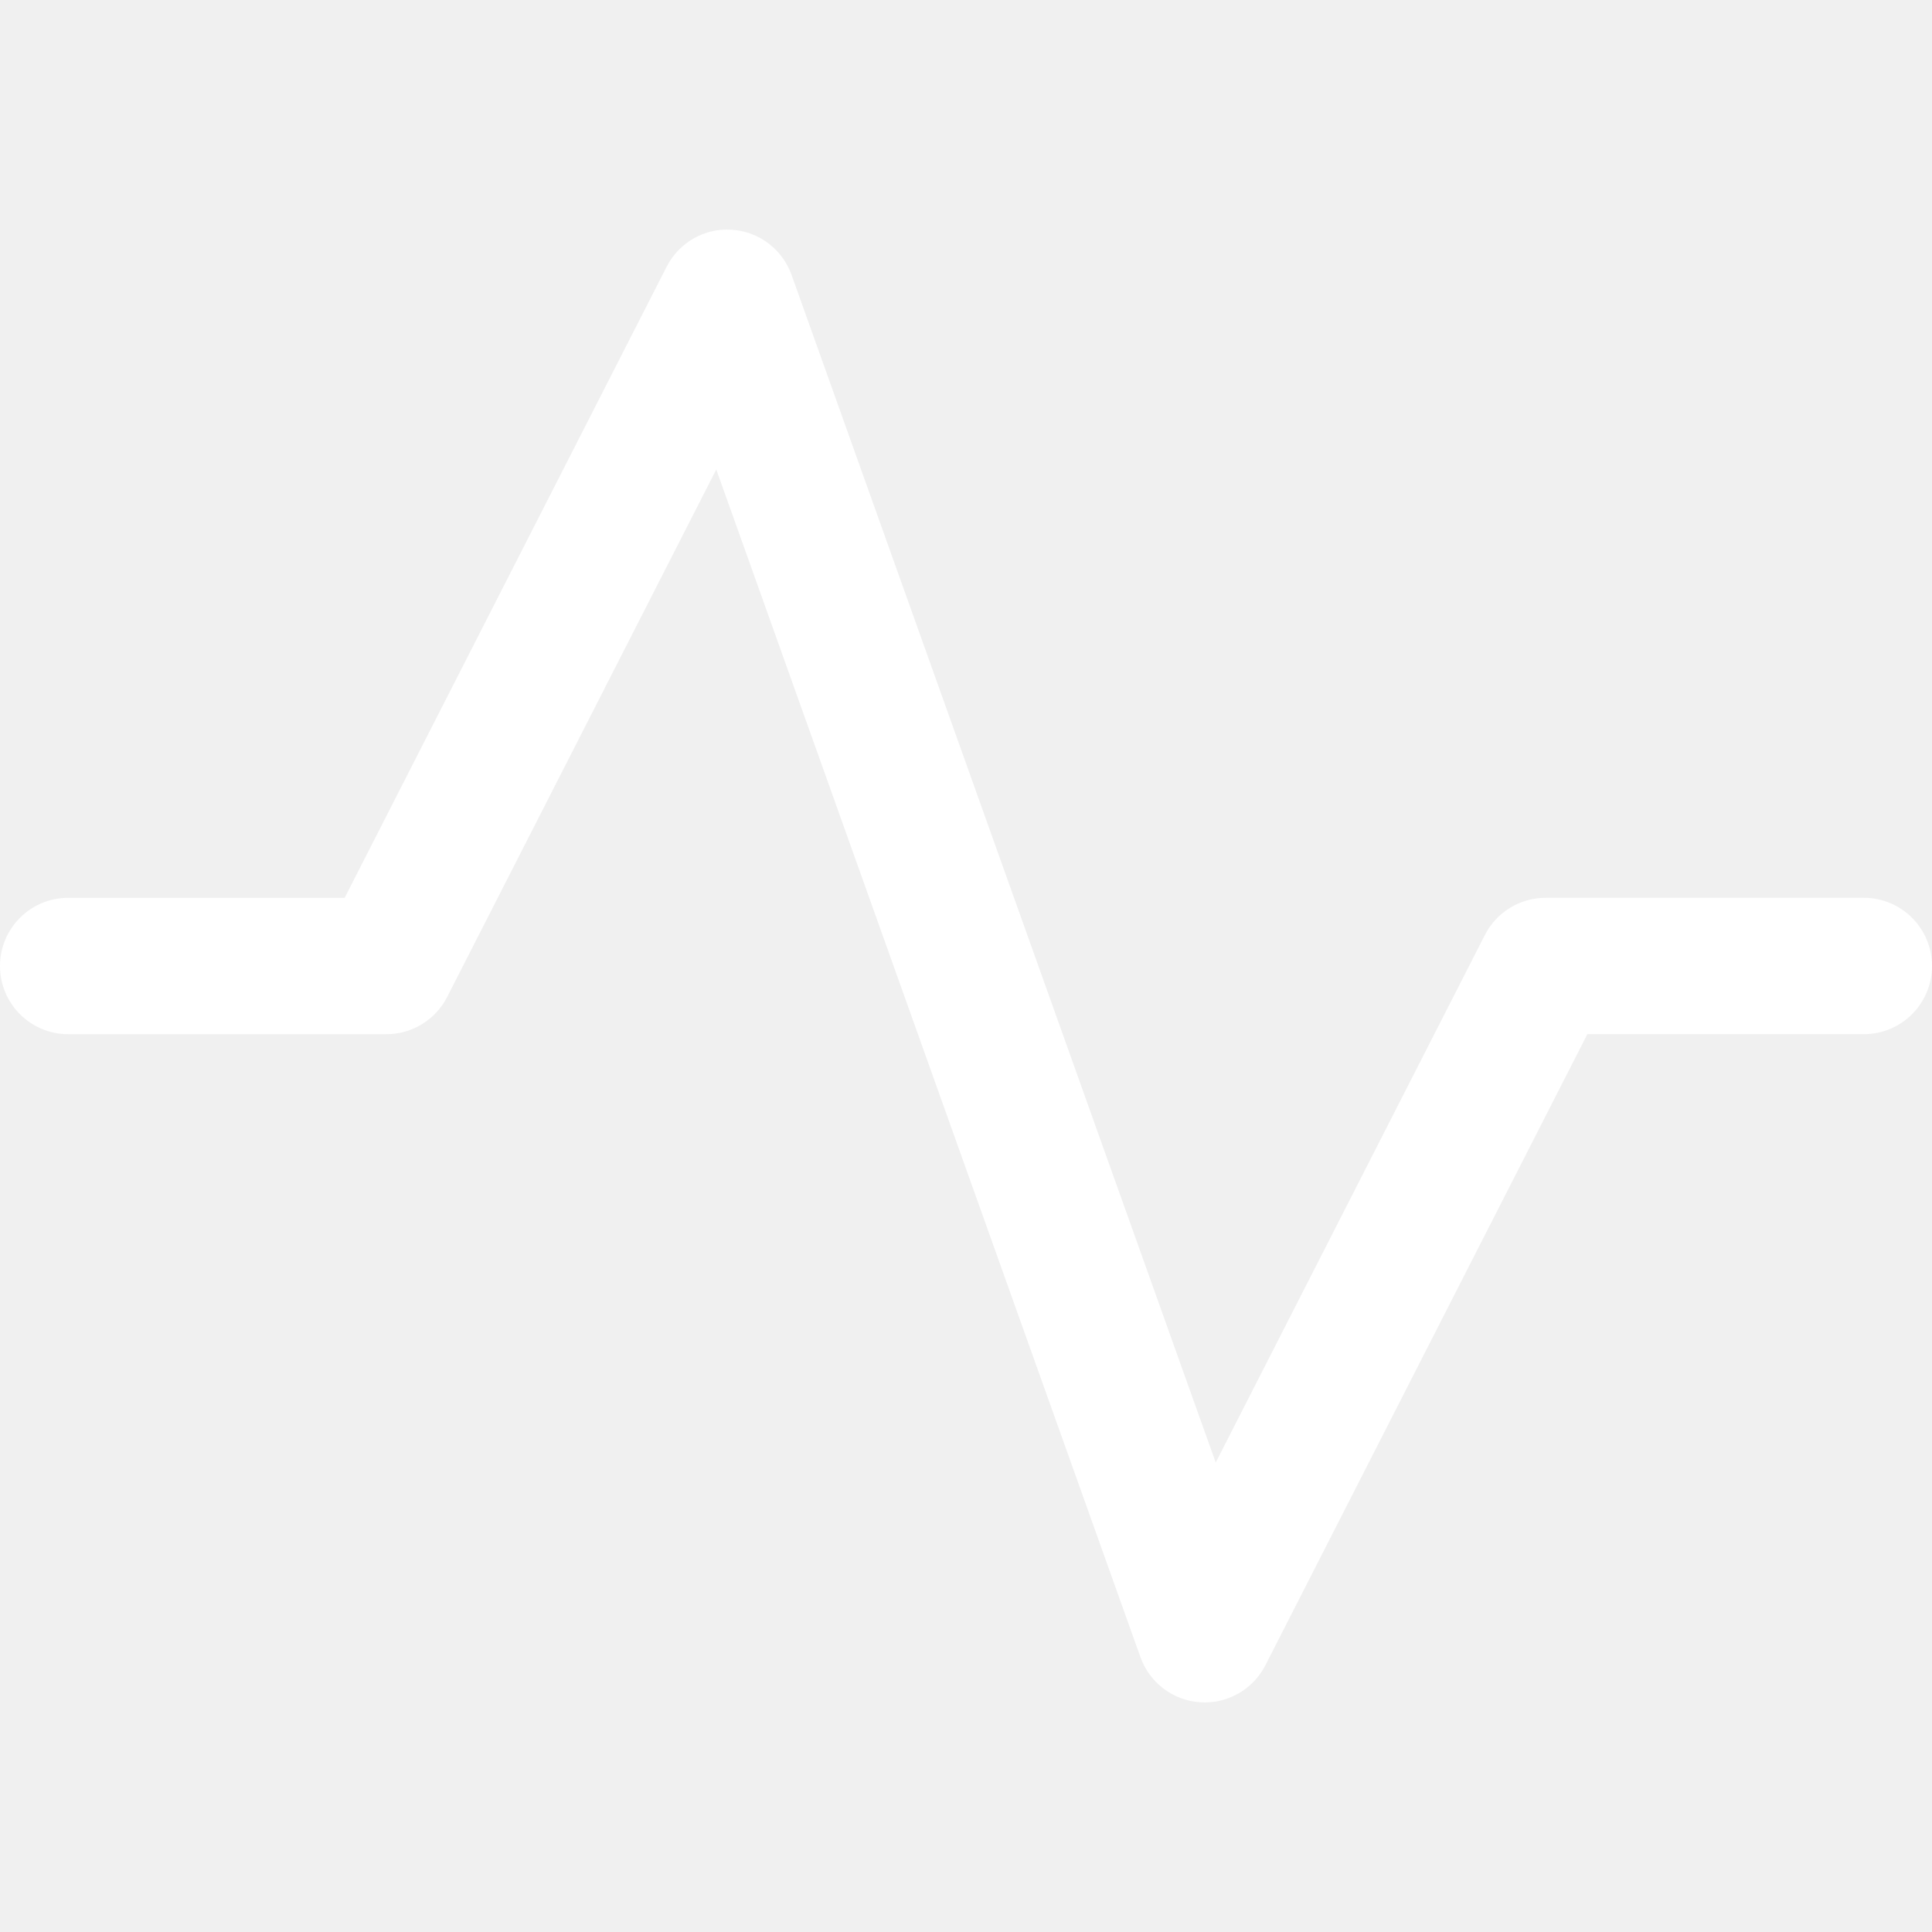
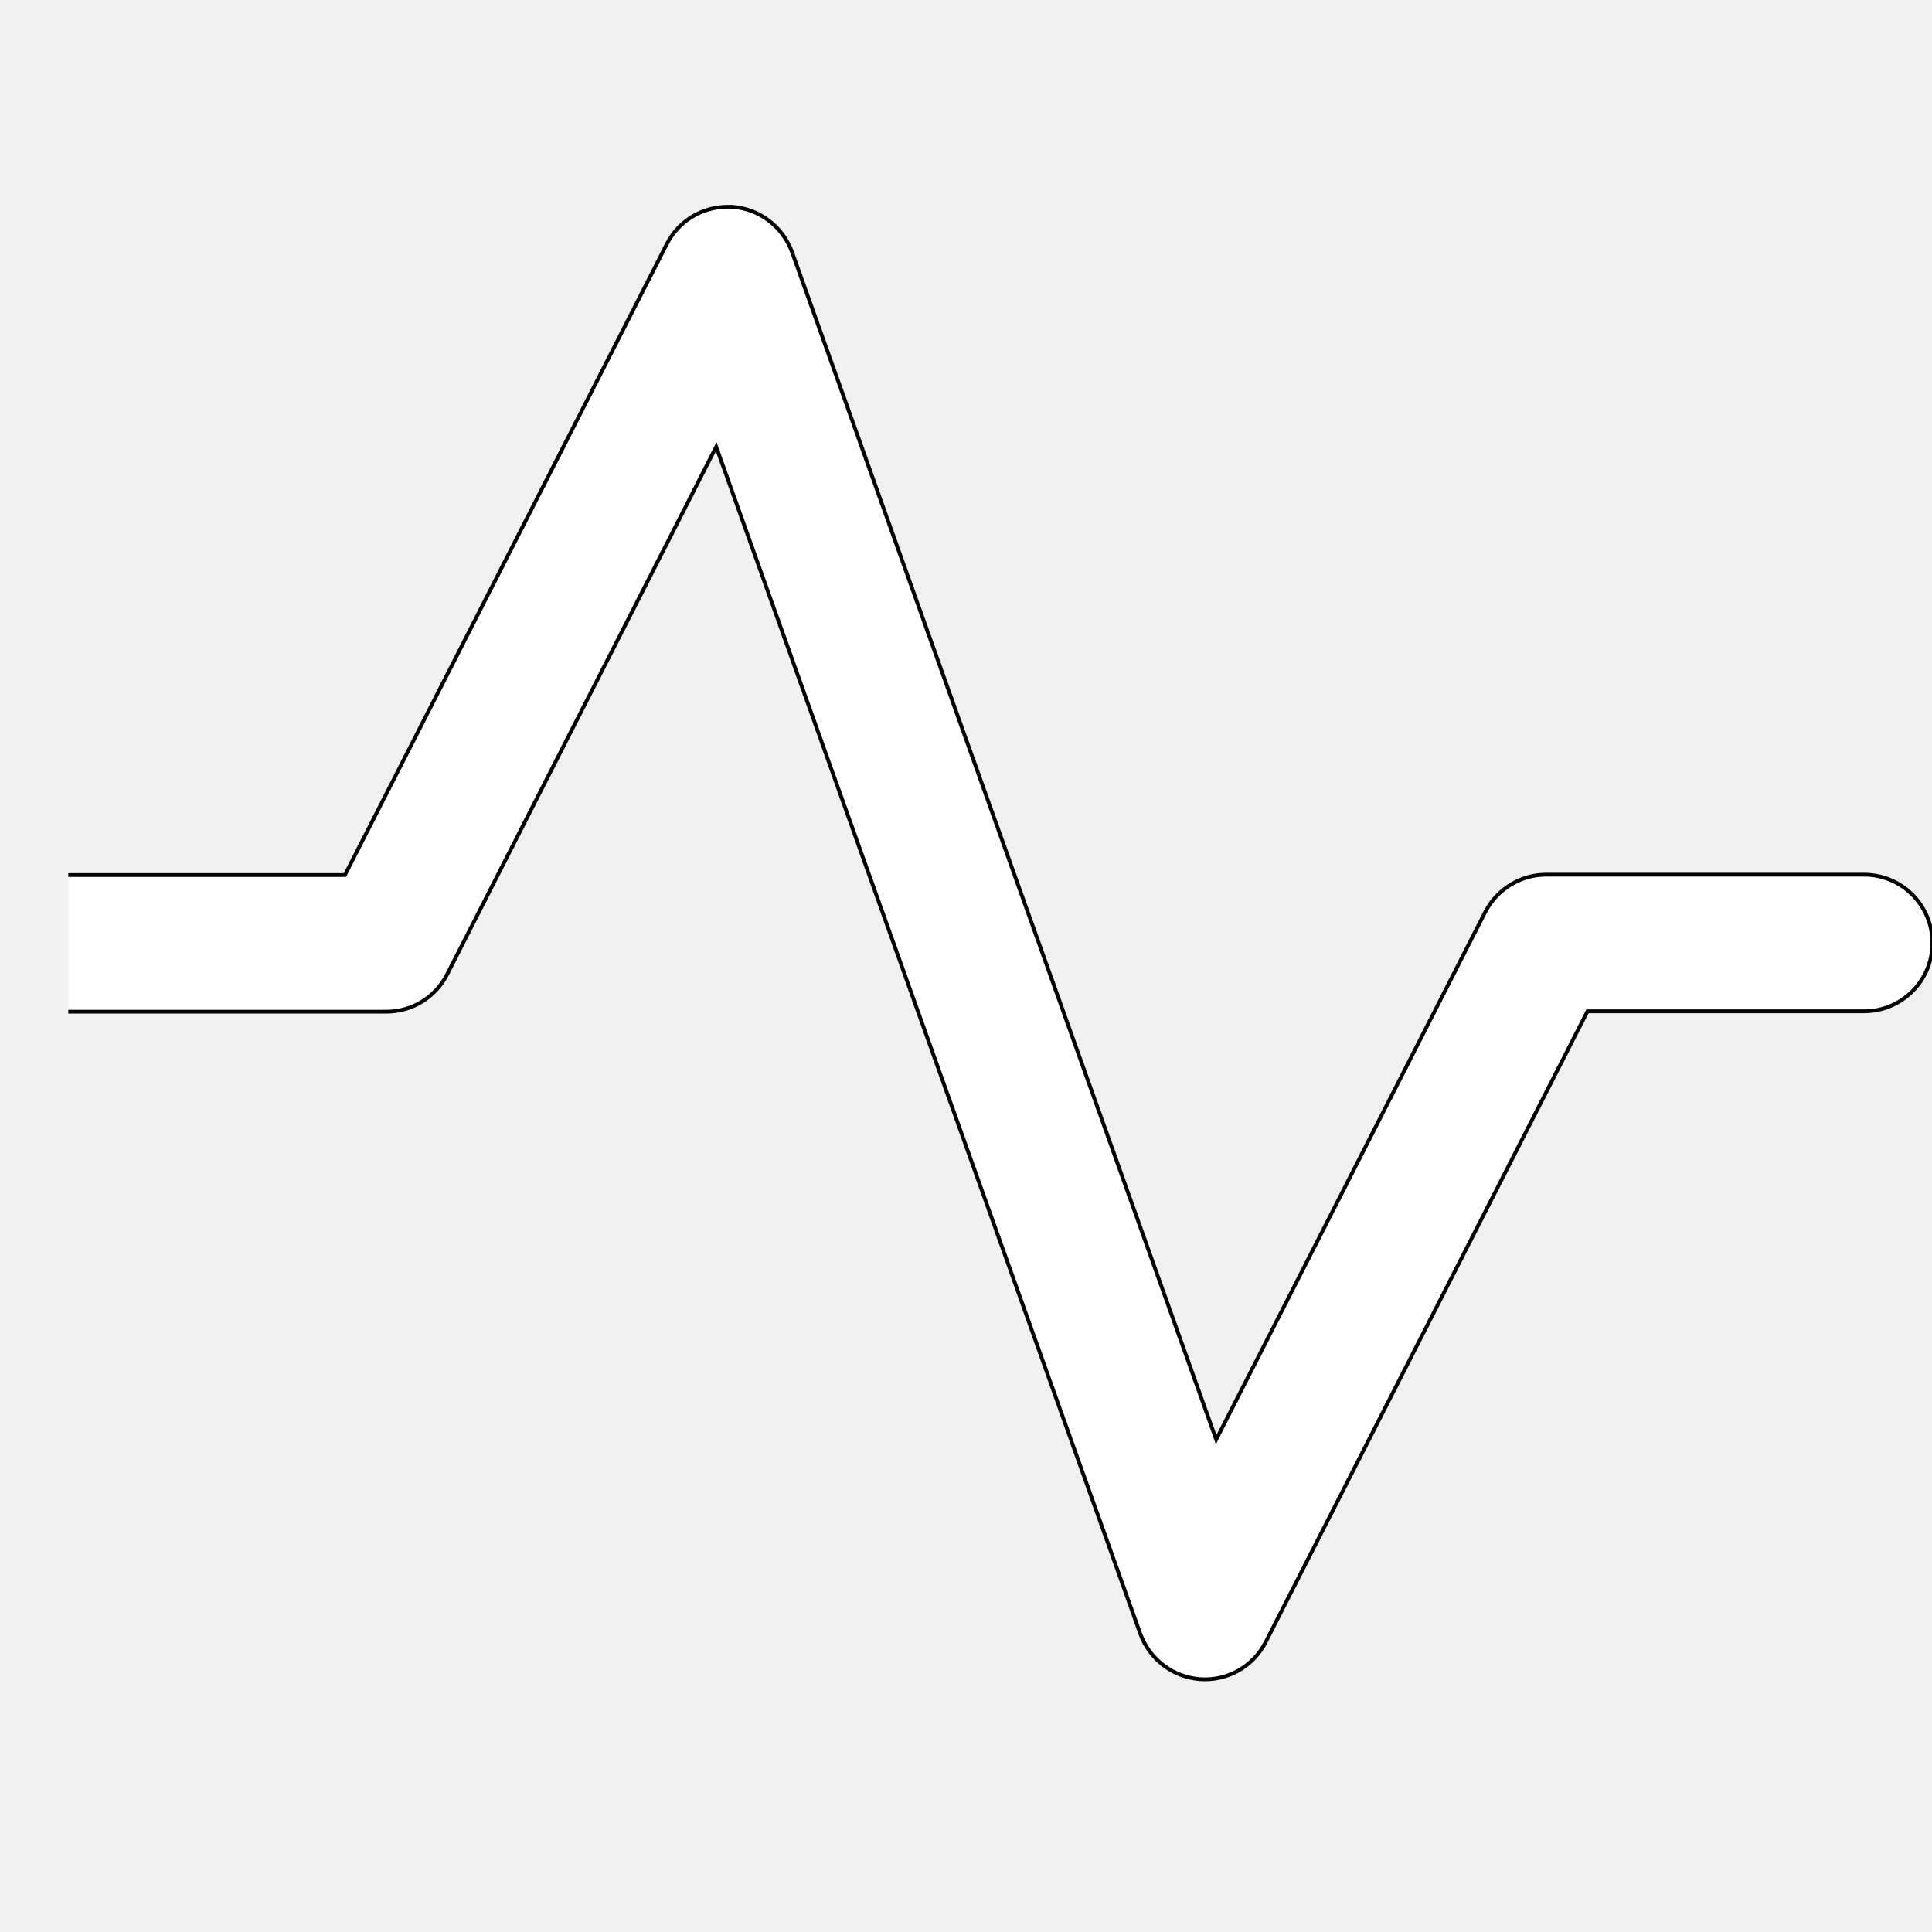
<svg xmlns="http://www.w3.org/2000/svg" version="1.1" id="Capa_1" x="0px" y="0px" viewBox="0 0 512 512" style="enable-background:new 0 0 512 512;" xml:space="preserve">
  <style type="text/css">
- 	path {
- 		fill: #FFFFFF;
- 	}
+ 	.st0{fill:#FFFFFF;stroke:#000000;stroke-miterlimit:10;}
</style>
-   <path d="M493.929,237.927H409.6c-6.795,0-13.011,3.813-16.095,9.866l-71.325,139.794L209.769,72.84  c-2.427-6.795-8.656-11.493-15.854-11.957c-7.21-0.5-13.981,3.391-17.257,9.818L91.335,237.933H18.071  C8.09,237.933,0,246.029,0,256.003c0,9.975,8.09,18.071,18.071,18.071h84.335c6.789,0,13.005-3.813,16.095-9.861l71.319-139.794  l112.411,314.748c2.427,6.794,8.662,11.493,15.854,11.957c0.391,0.024,0.783,0.036,1.169,0.036c6.752,0,12.987-3.783,16.089-9.854  l85.323-167.237h73.264c9.981,0,18.071-8.09,18.071-18.071S503.91,237.927,493.929,237.927z" />
+   <g>
+     <path class="st0" d="M18.1,231.9h73.3l85.3-167.2c3.1-6.1,9.3-9.9,16.1-9.9c0.4,0,0.8,0,1.2,0c7.2,0.5,13.4,5.2,15.9,12   l112.4,314.7l71.3-139.8c3.1-6,9.3-9.9,16.1-9.9h84.3c10,0,18.1,8.1,18.1,18.1c0,10-8.1,18.1-18.1,18.1h-73.3l-85.3,167.2   c-3.3,6.4-10,10.3-17.3,9.8c-7.2-0.5-13.4-5.2-15.9-12L189.8,118.4l-71.3,139.8c-3.1,6.1-9.3,9.9-16.1,9.9H18.1" />
+   </g>
</svg>
